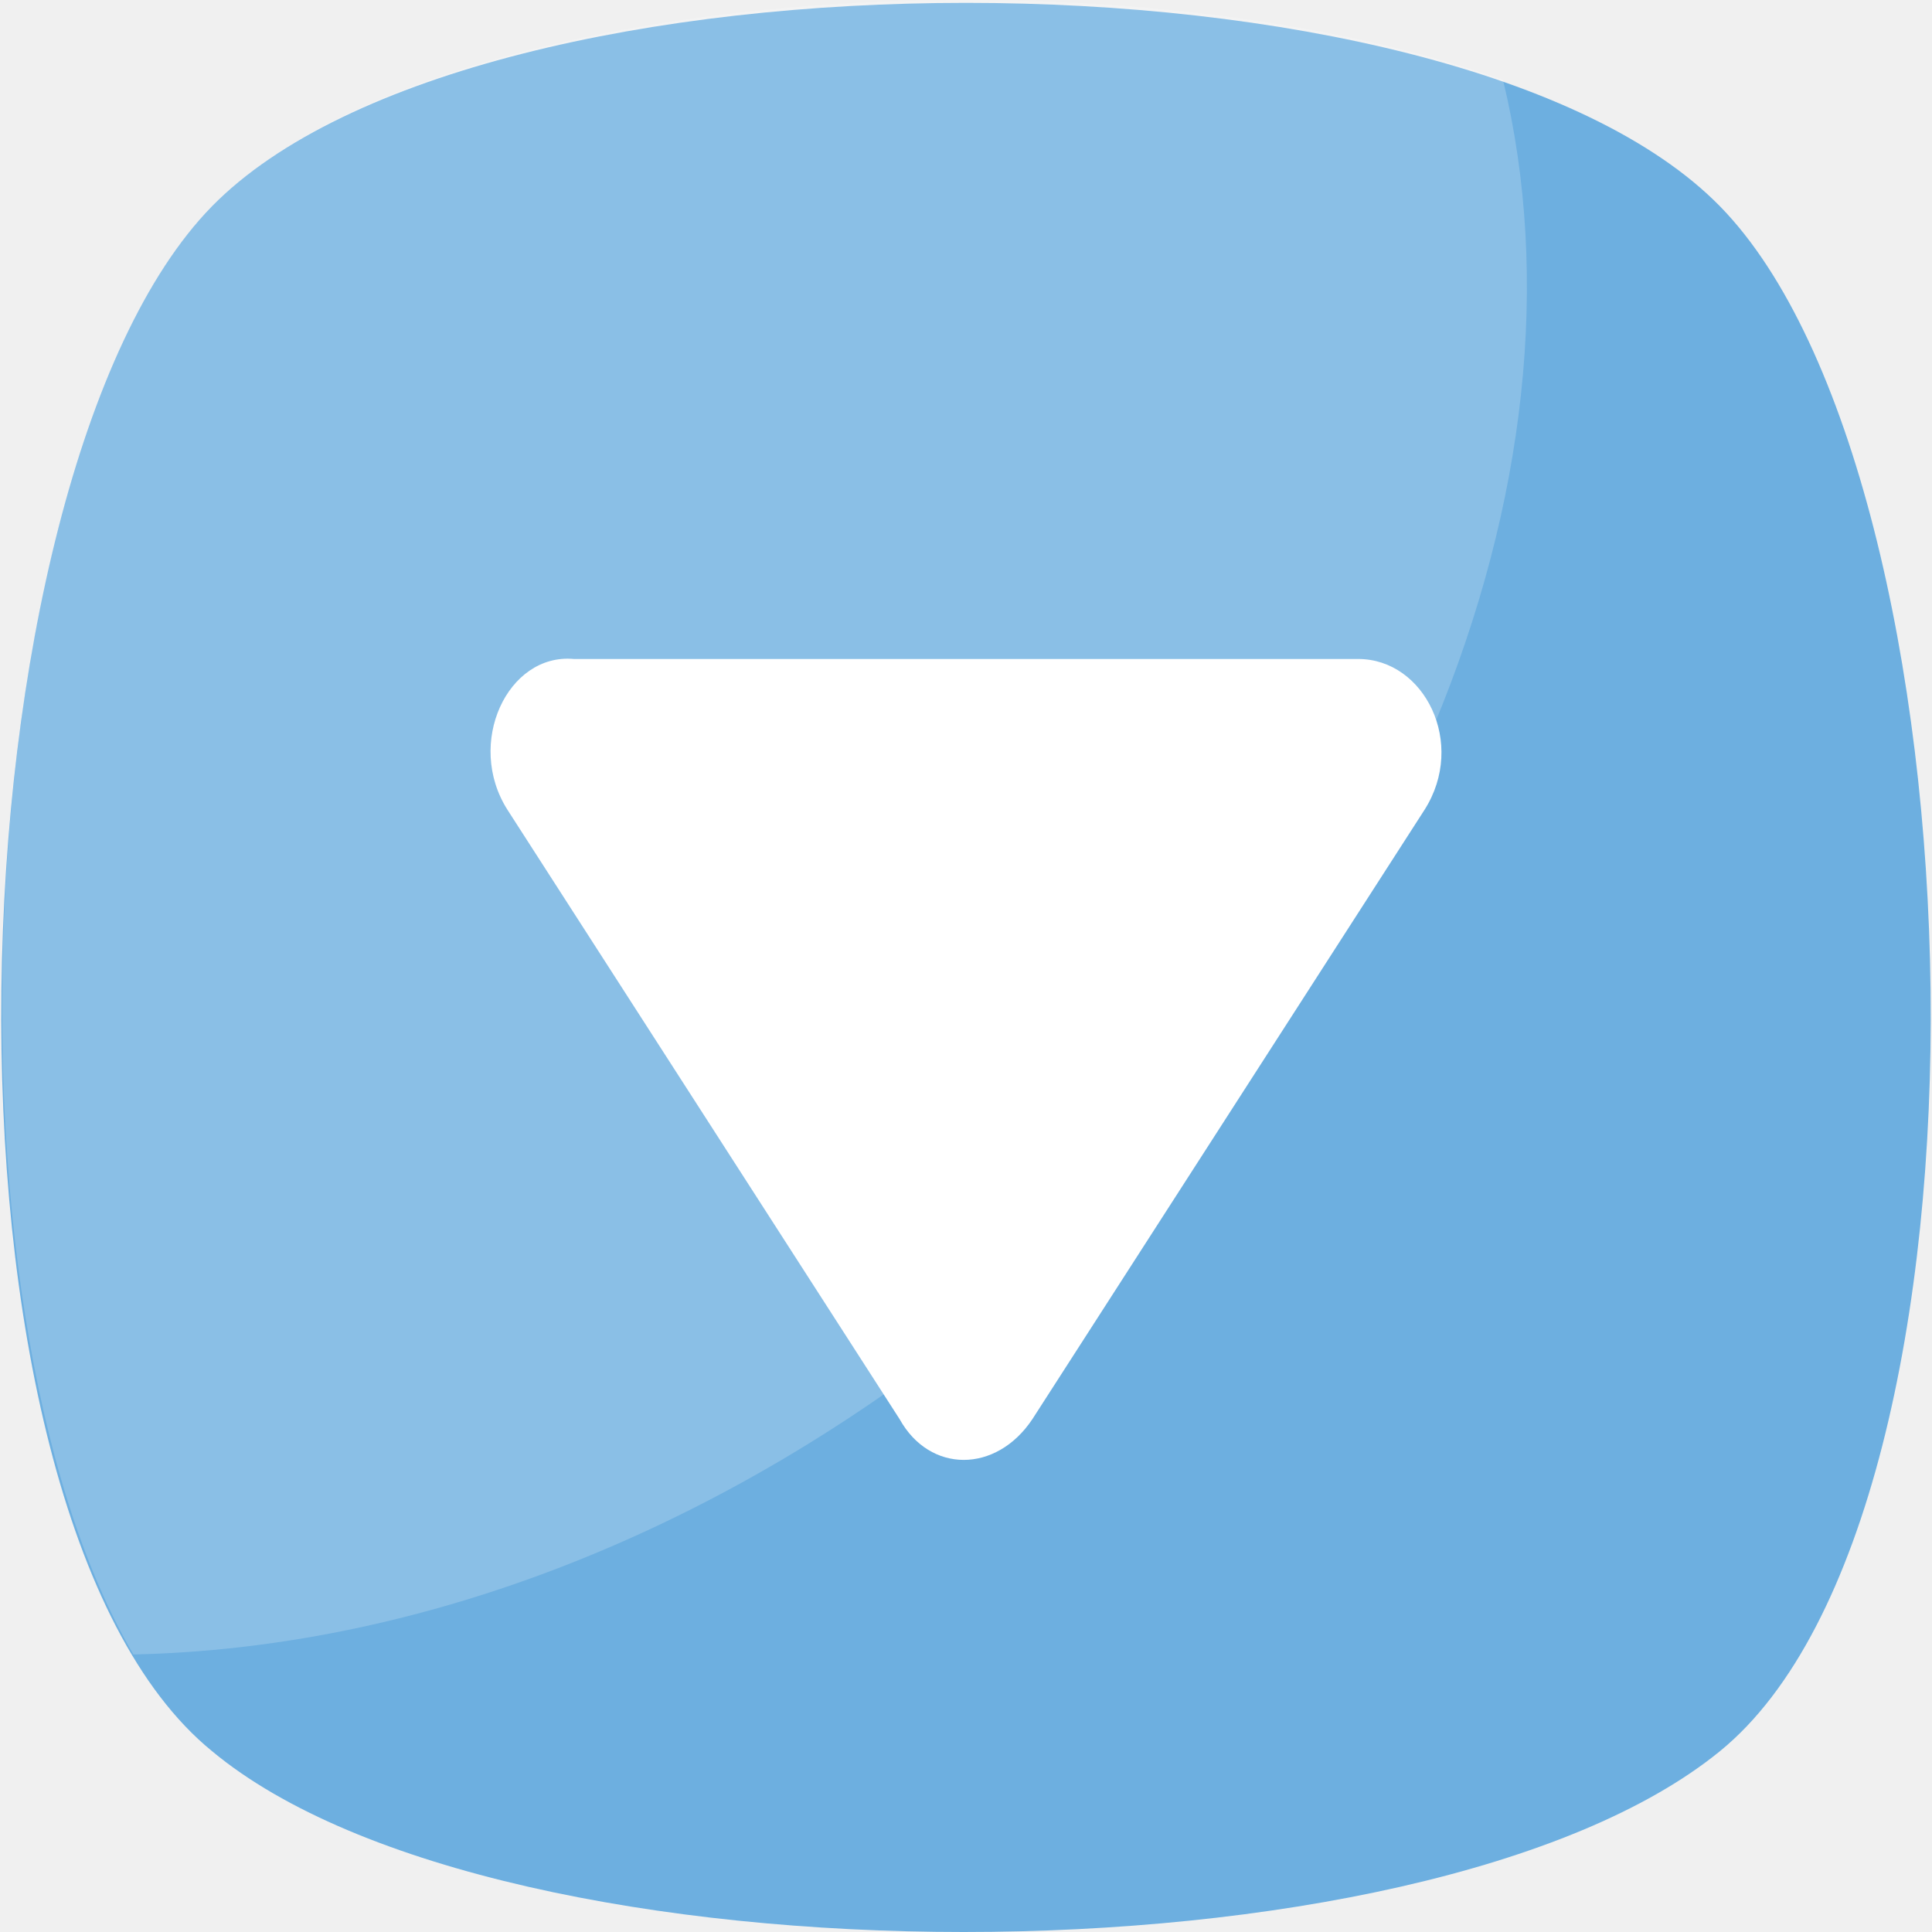
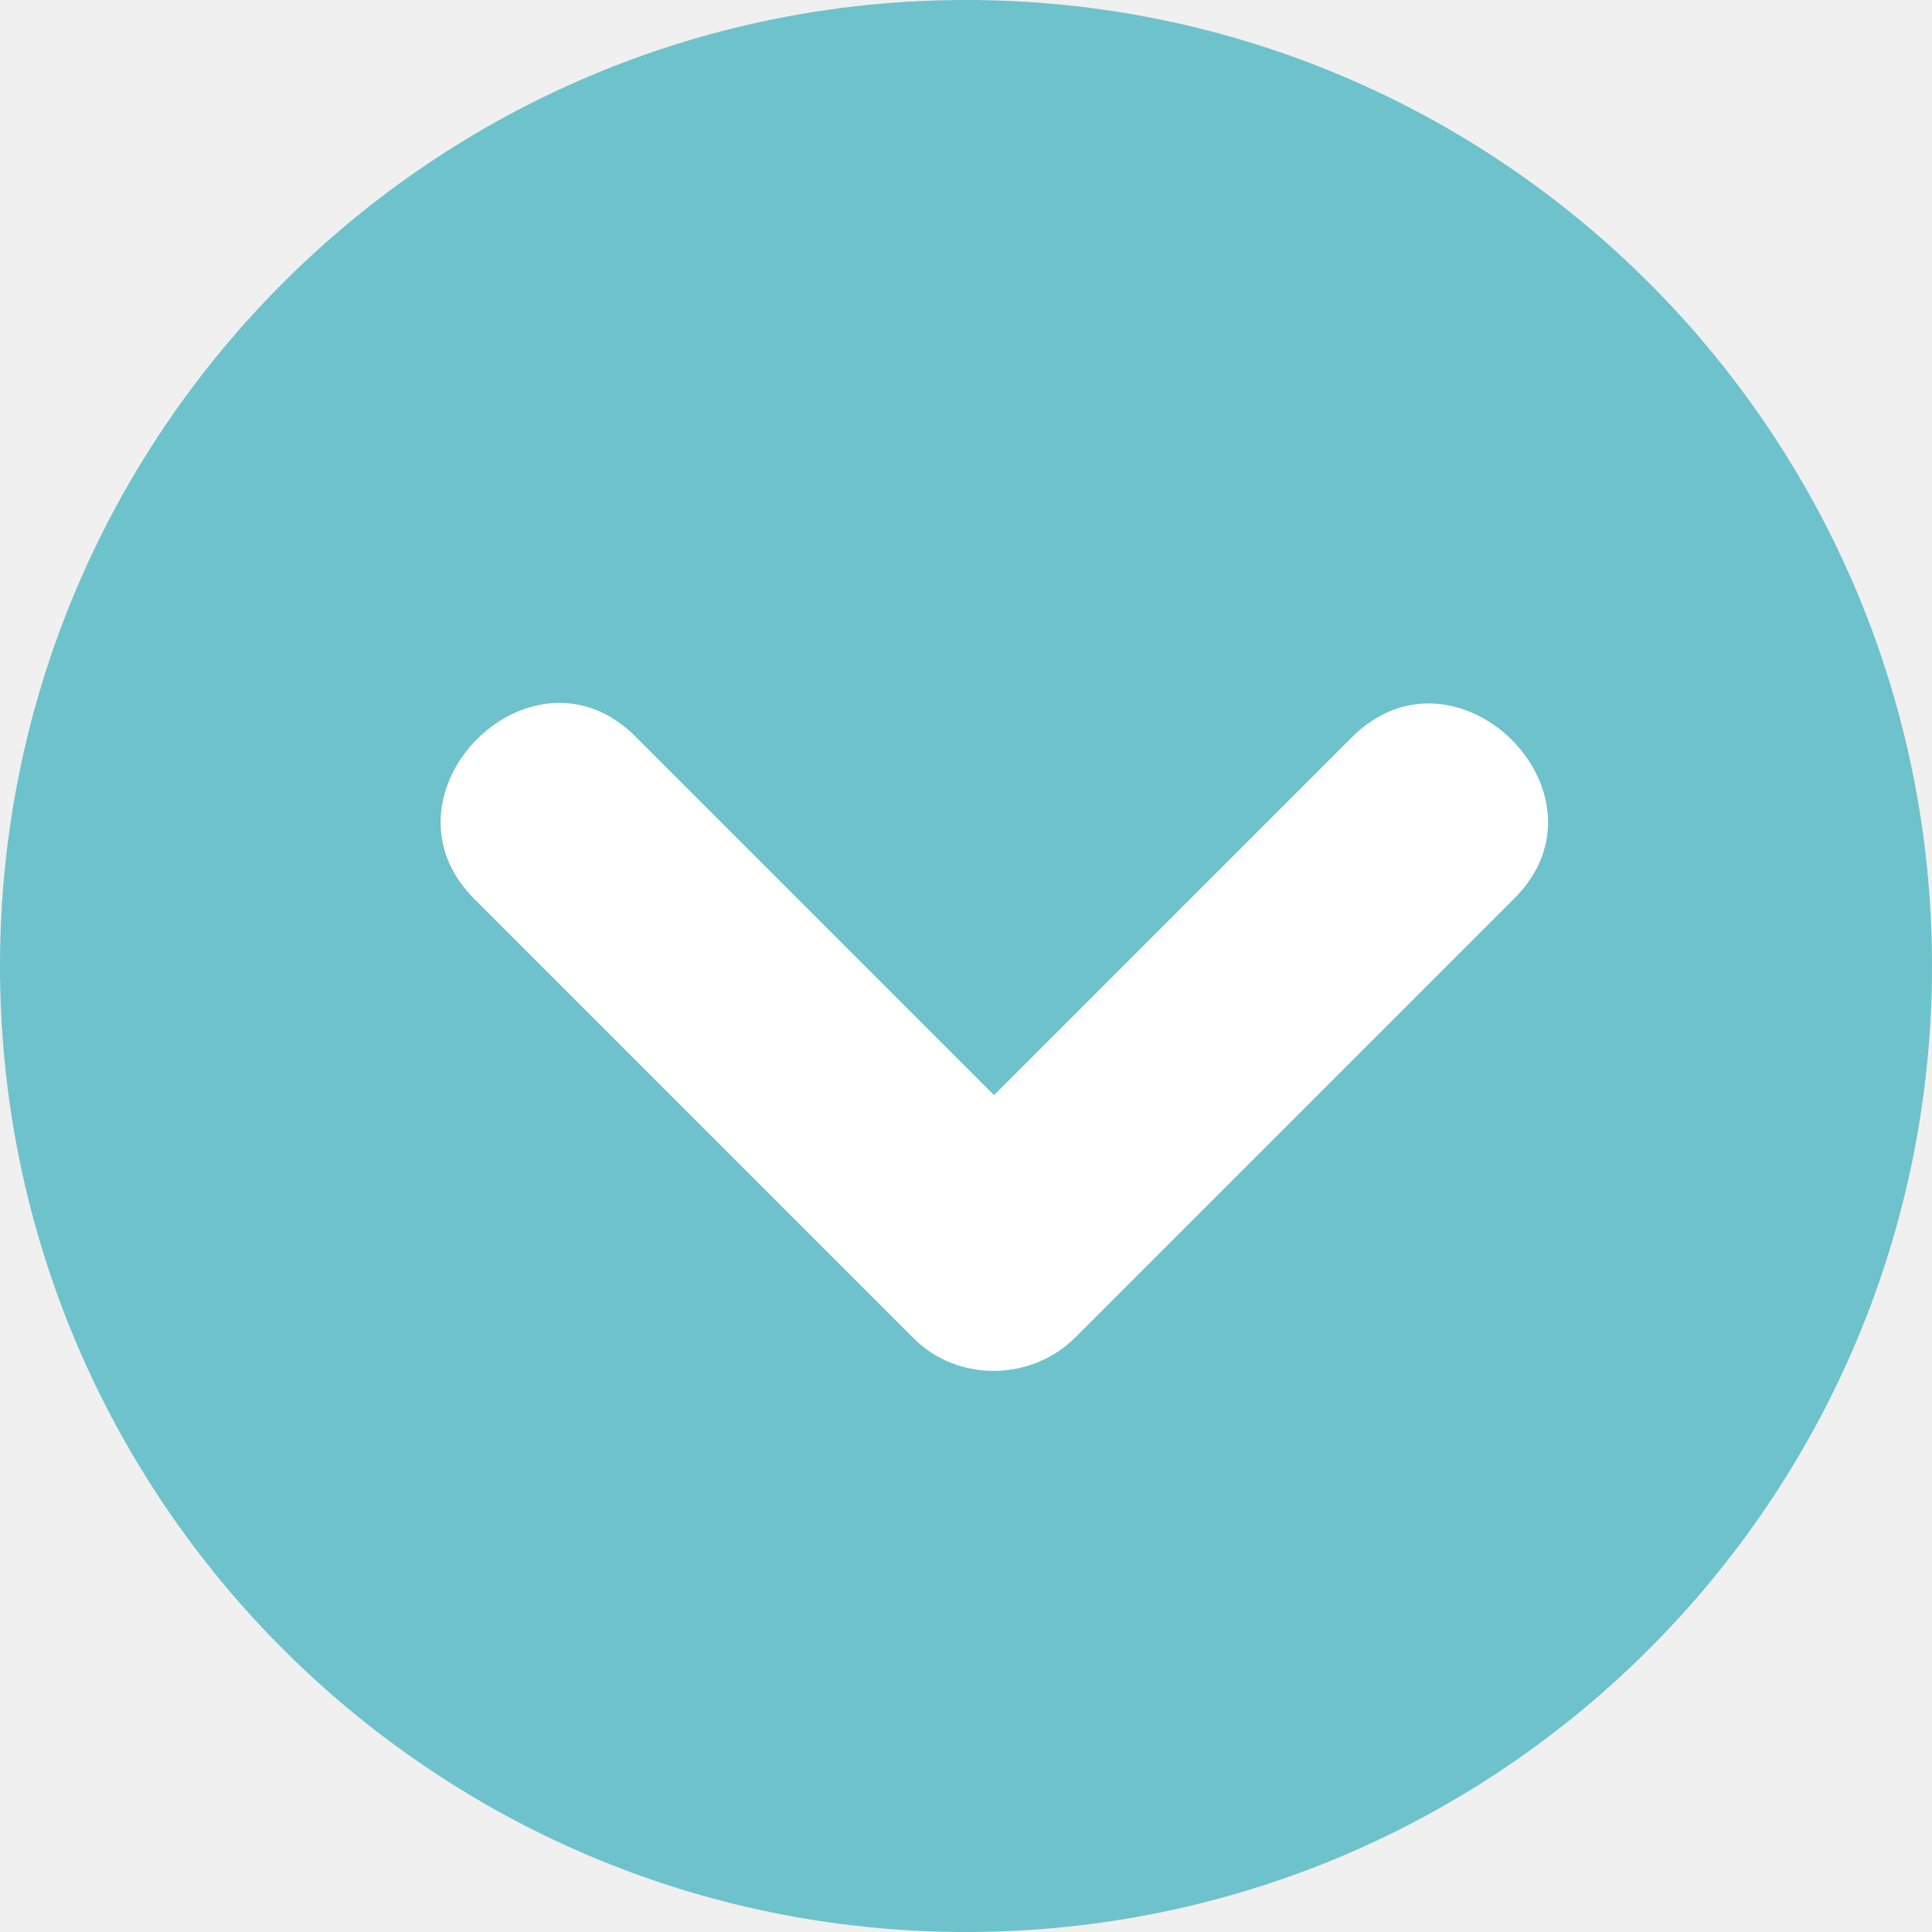
- <svg xmlns="http://www.w3.org/2000/svg" version="1.1" id="Capa_1" x="0px" y="0px" viewBox="0 0 455.431 455.431" style="enable-background:new 0 0 455.431 455.431;" xml:space="preserve">
-   <path style="fill:#6DAFE0;" d="M405.493,412.764c-69.689,56.889-287.289,56.889-355.556,0c-69.689-56.889-62.578-300.089,0-364.089  s292.978-64,355.556,0S475.182,355.876,405.493,412.764z" />
-   <g style="opacity:0.2;">
-     <path style="fill:#FFFFFF;" d="M229.138,313.209c-62.578,49.778-132.267,75.378-197.689,76.8   c-48.356-82.489-38.4-283.022,18.489-341.333c51.2-52.622,211.911-62.578,304.356-29.867   C377.049,112.676,330.116,232.142,229.138,313.209z" />
-   </g>
-   <path style="fill:#FFFFFF;" d="M119.627,190.898l92.444,143.644c7.111,12.8,22.756,12.8,31.289,0l92.444-143.644  c9.956-15.644,0-35.556-15.644-35.556H135.271C119.627,153.92,109.671,175.253,119.627,190.898z" />
+ <svg xmlns="http://www.w3.org/2000/svg" version="1.1" id="Layer_1" x="0px" y="0px" viewBox="0 0 473.654 473.654" style="enable-background:new 0 0 473.654 473.654;" xml:space="preserve">
+   <circle style="fill:#6EC2CB;" cx="236.827" cy="236.827" r="236.827" />
+   <path style="fill:#FFFFFF;" d="M331.416,180.767c-29.236,29.236-58.476,58.476-87.712,87.715  c-29.307-29.307-58.618-58.618-87.925-87.929c-25.56-25.564-65.08,14.259-39.456,39.883c35.885,35.885,71.766,71.77,107.651,107.655  c10.841,10.845,28.907,10.549,39.666-0.213c35.885-35.885,71.766-71.77,107.651-107.655  C396.859,194.66,357.036,155.14,331.416,180.767z" />
  <g>
</g>
  <g>
</g>
  <g>
</g>
  <g>
</g>
  <g>
</g>
  <g>
</g>
  <g>
</g>
  <g>
</g>
  <g>
</g>
  <g>
</g>
  <g>
</g>
  <g>
</g>
  <g>
</g>
  <g>
</g>
  <g>
</g>
</svg>
